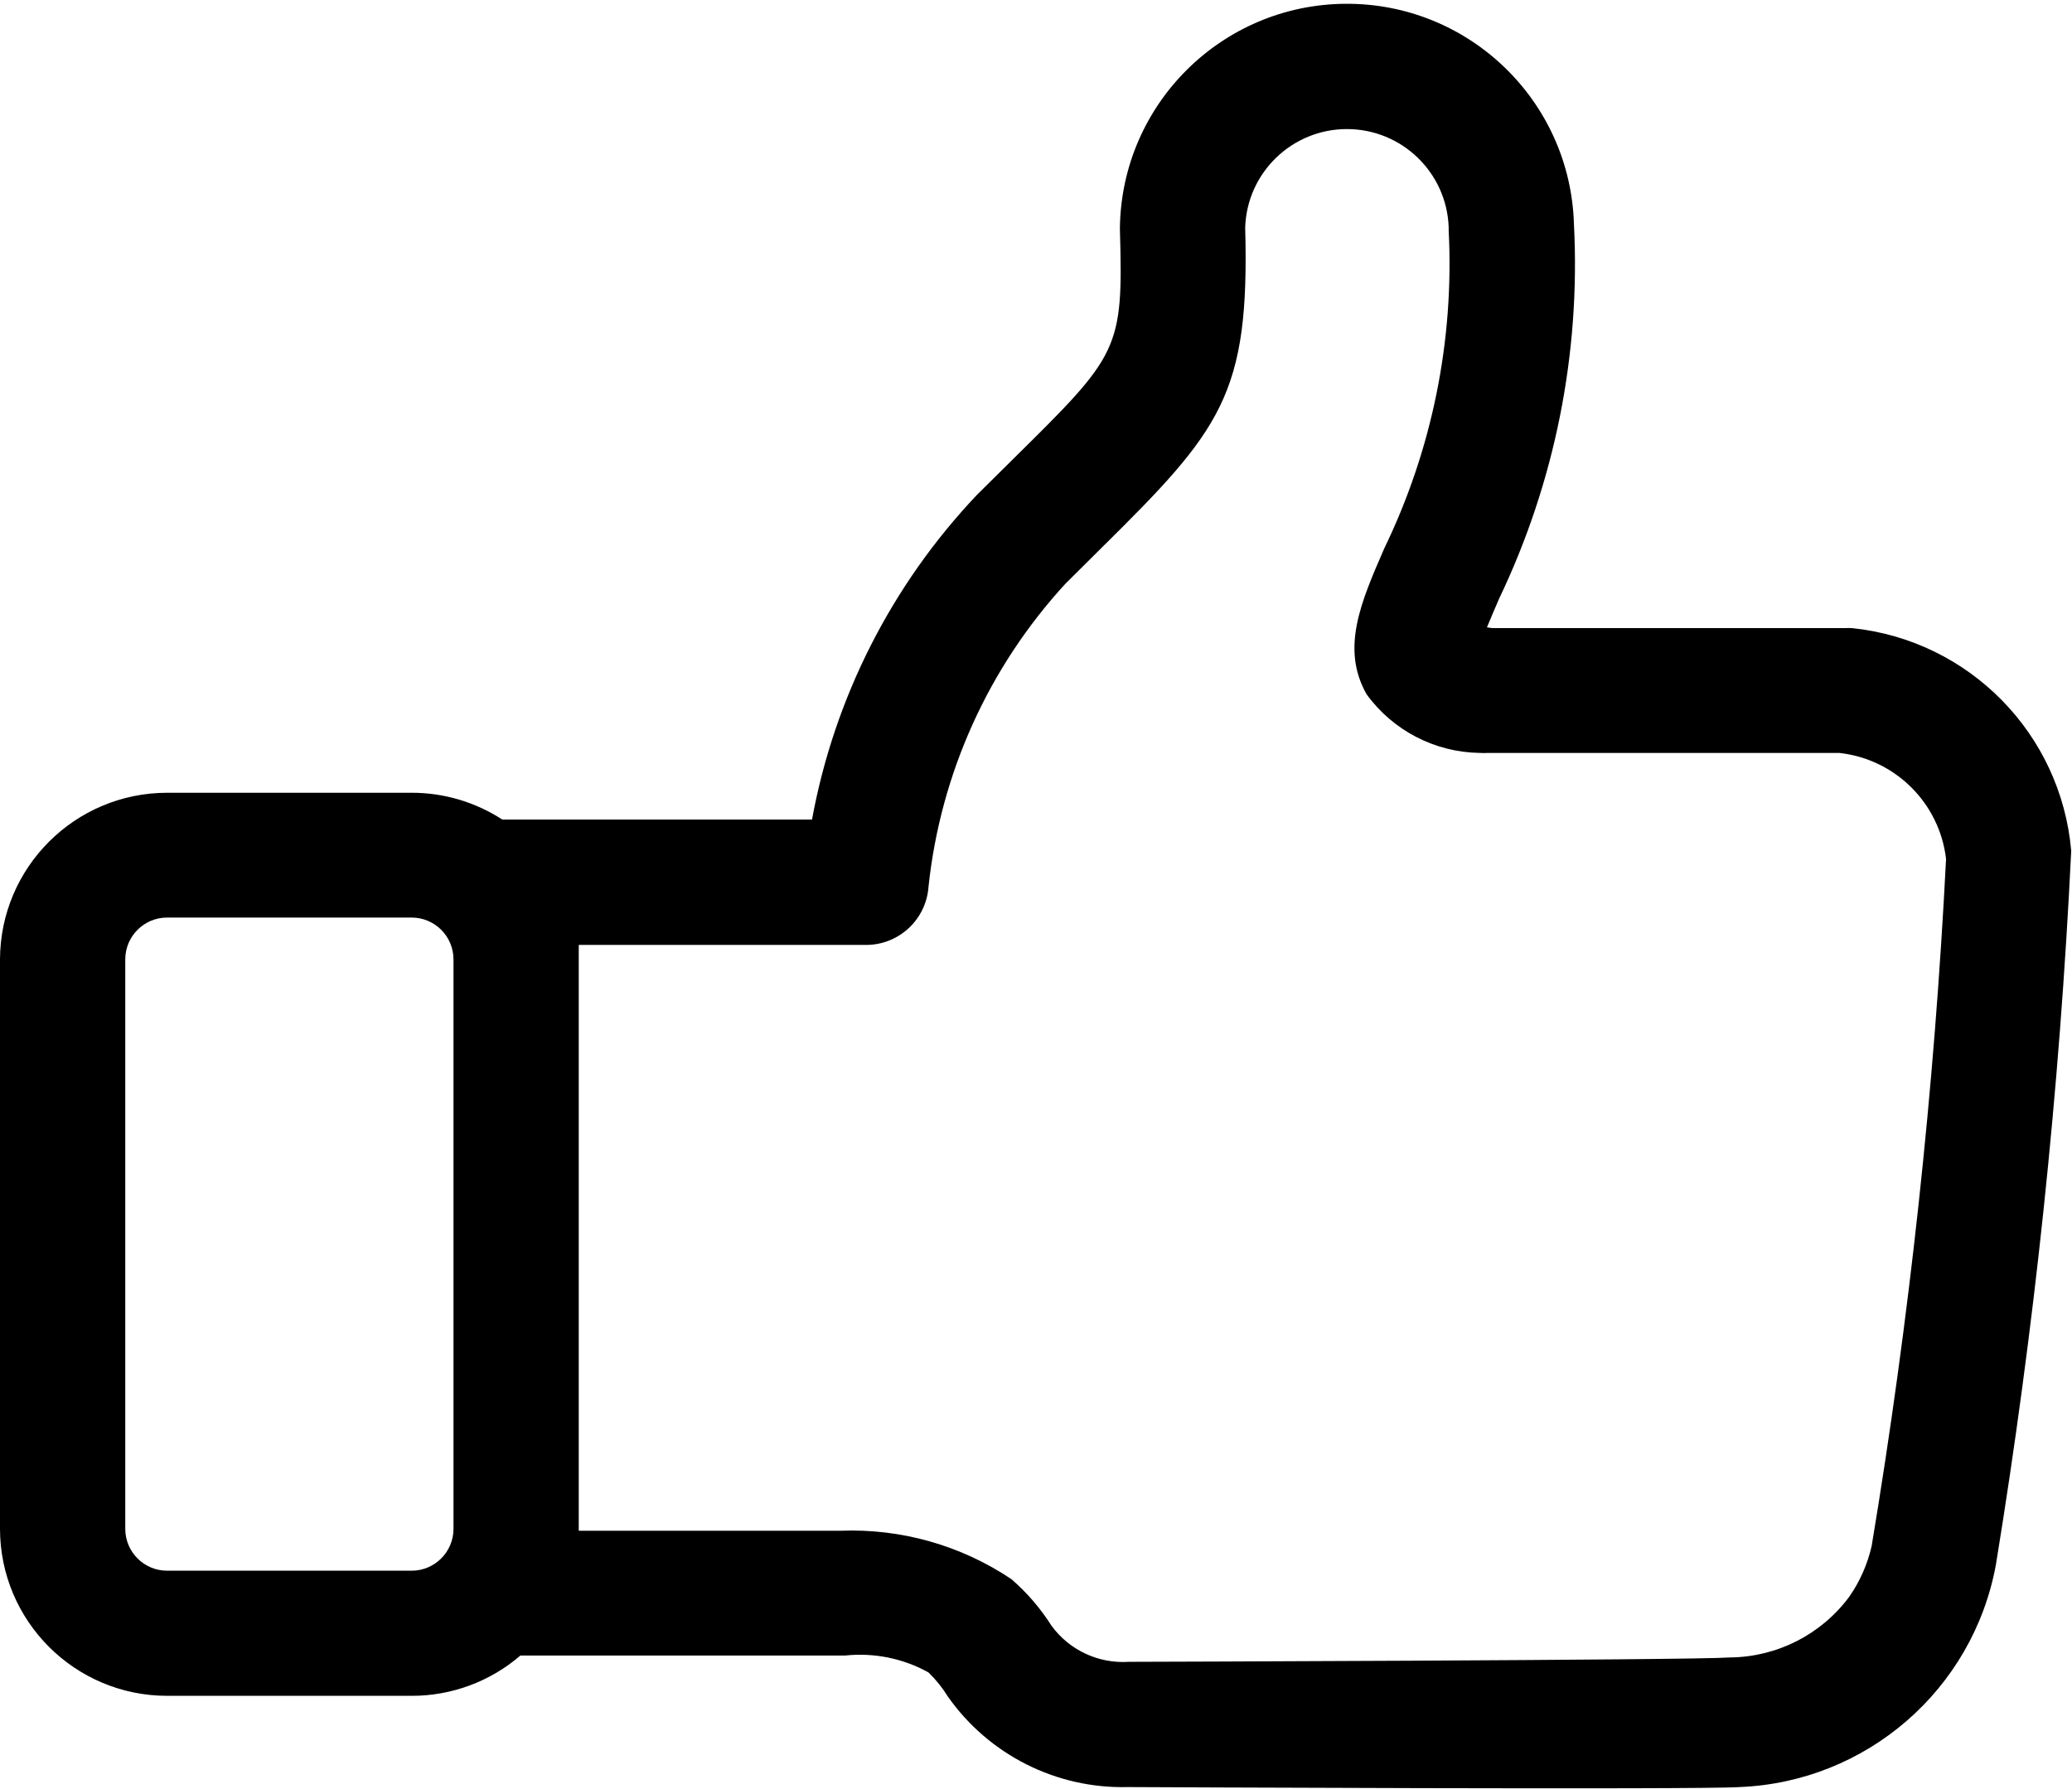
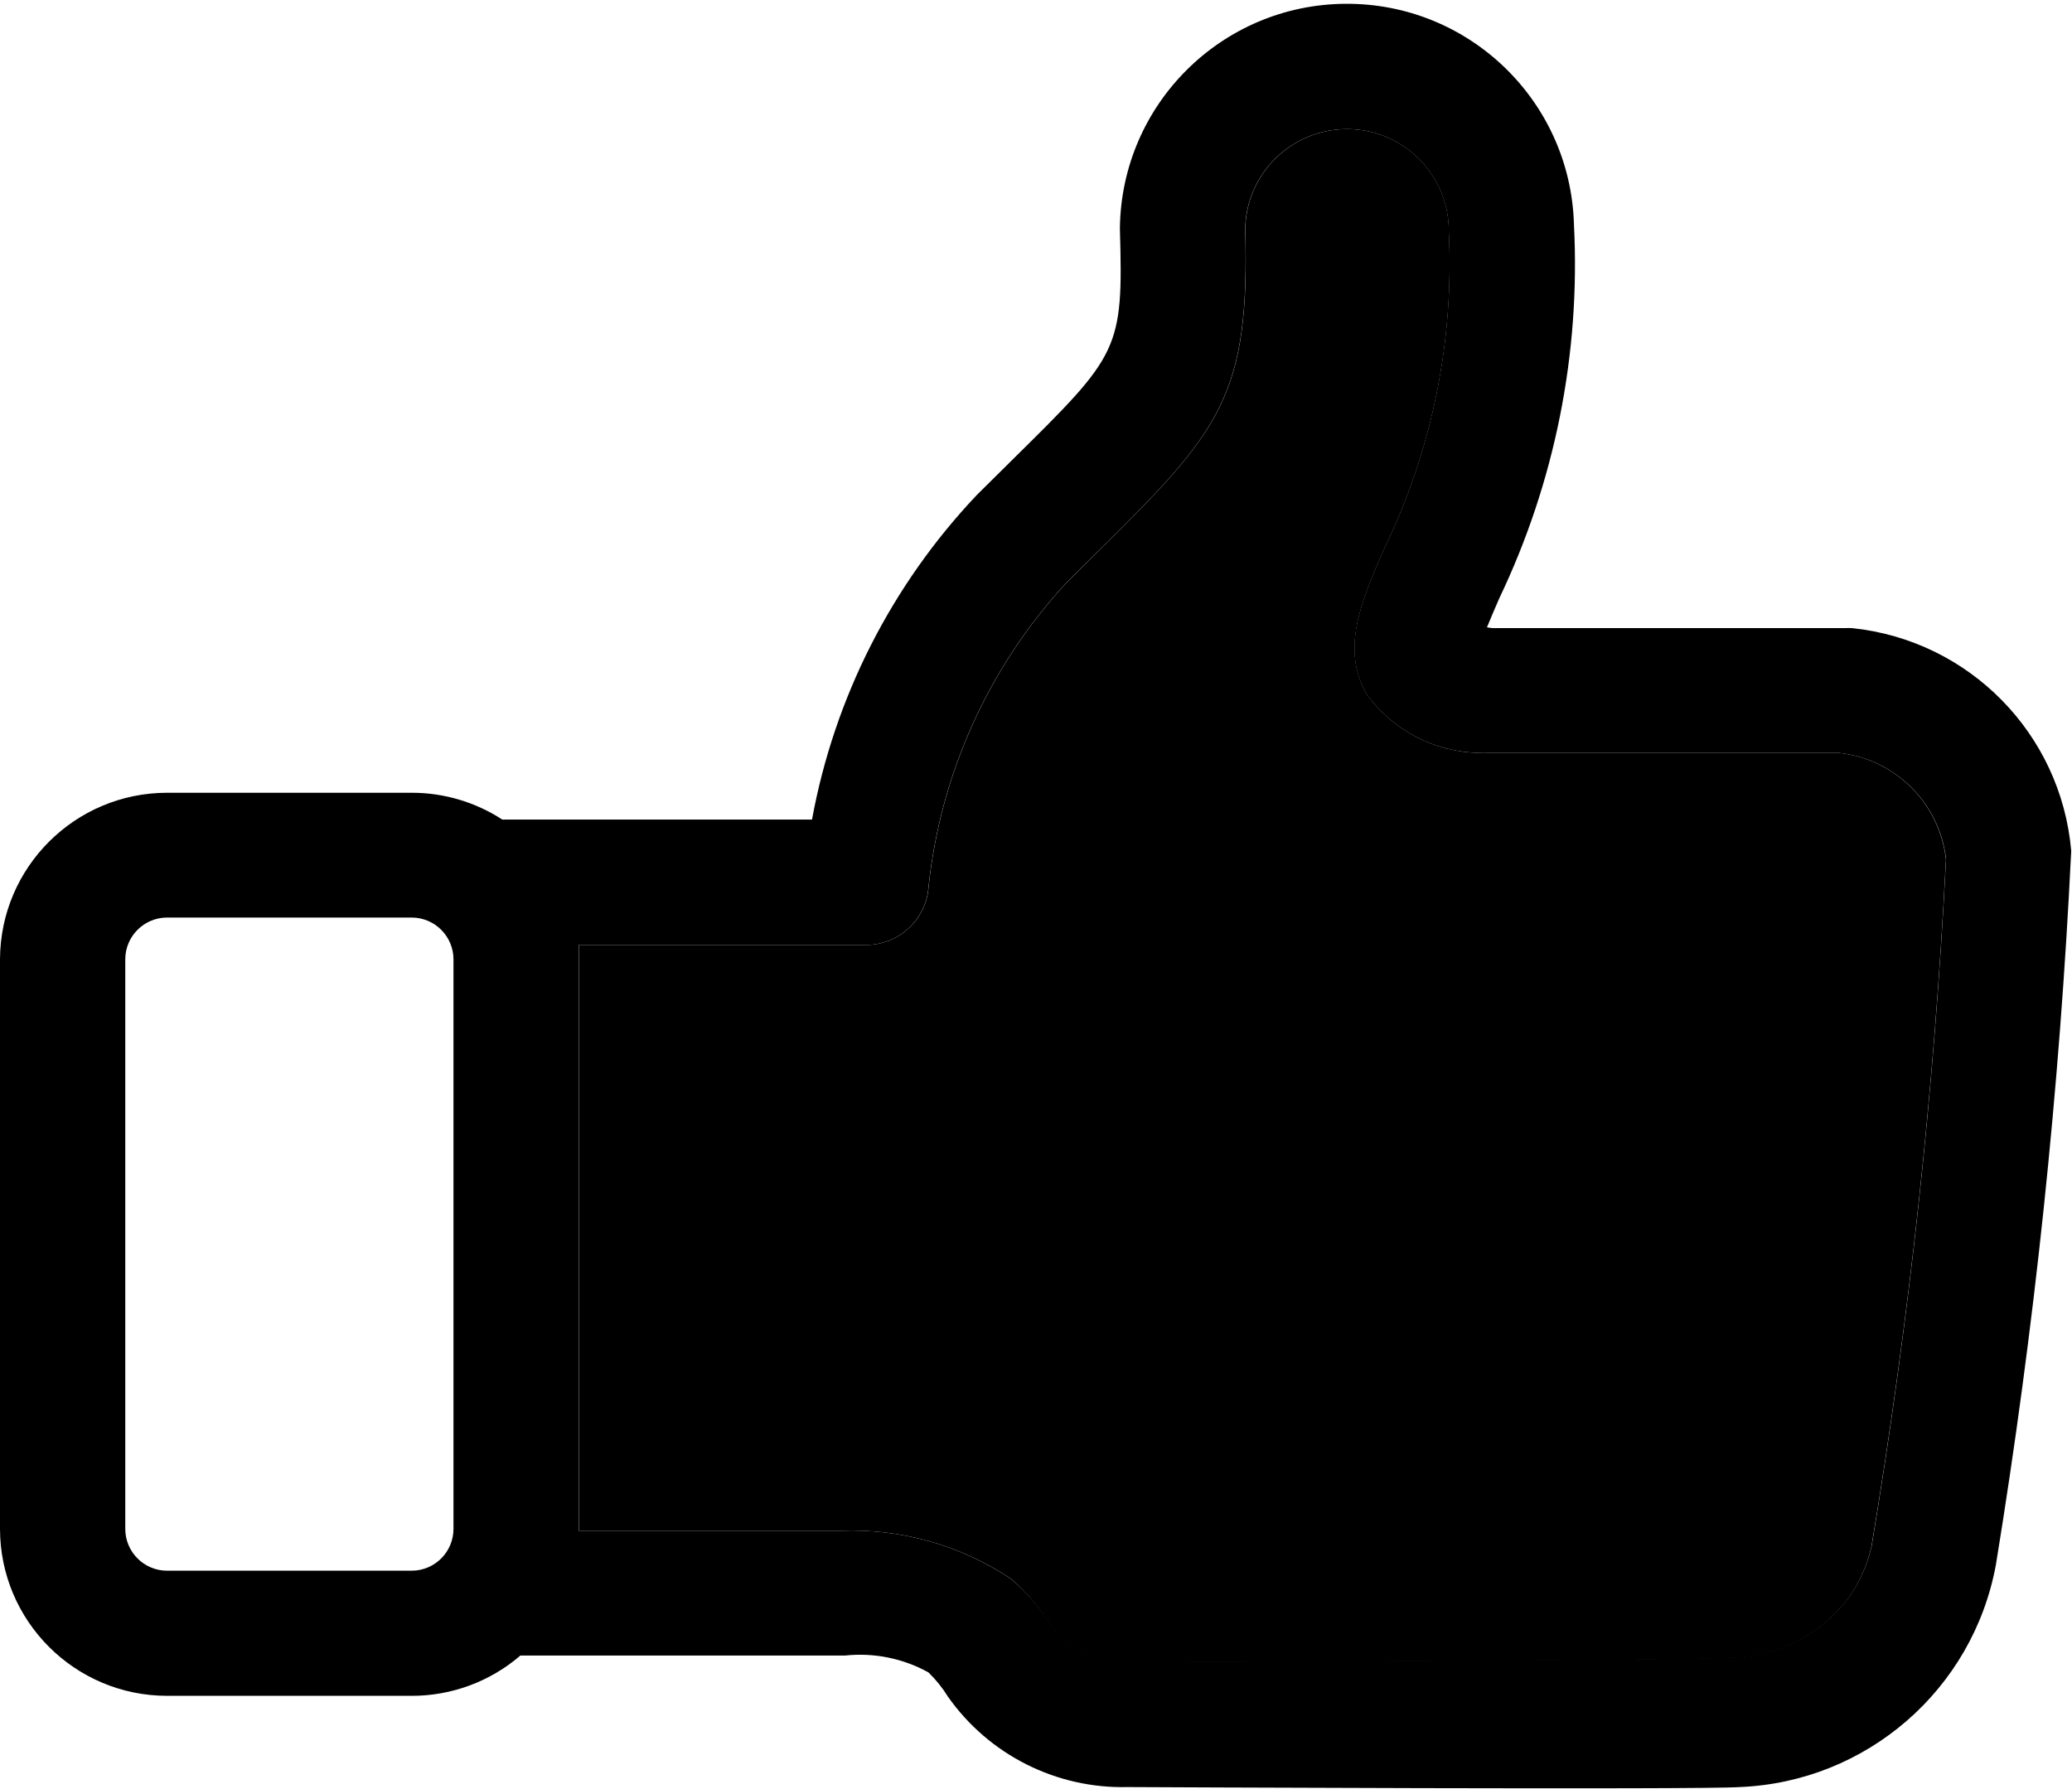
<svg xmlns="http://www.w3.org/2000/svg" width="18.459" height="15.936" viewBox="0 0 18.459 15.936">
  <g transform="translate(0 -27.129)">
    <g transform="translate(0 27.129)">
-       <path d="M110.735,208.066h0C110.733,208.077,110.734,208.075,110.735,208.066Z" transform="translate(-105.582 -199.651)" fill="none" />
-       <path d="M122.091,56.721h-3.13a.553.553,0,0,1-.073,0,1.267,1.267,0,0,1-1.007-.522c-.231-.409-.051-.822.157-1.3a5.819,5.819,0,0,0,.574-2.832s0-.009,0-.014,0-.009,0-.014a.907.907,0,0,0-1.813,0c.041,1.492-.213,1.8-1.284,2.859l-.317.315a4.728,4.728,0,0,0-1.22,2.7.558.558,0,0,1-.557.519h-2.559s0,5.216,0,5.22h2.33a2.558,2.558,0,0,1,1.524.431,1.876,1.876,0,0,1,.355.421.789.789,0,0,0,.688.321s5.016-.014,5.358-.039a1.339,1.339,0,0,0,1.06-.54,1.3,1.3,0,0,0,.2-.452,54,54,0,0,0,.664-6.123A1.076,1.076,0,0,0,122.091,56.721Z" transform="translate(-105.705 -50.012)" fill="none" />
+       <path d="M110.735,208.066h0C110.733,208.077,110.734,208.075,110.735,208.066Z" transform="translate(-105.582 -199.651)" />
+       <path d="M122.091,56.721h-3.13a.553.553,0,0,1-.073,0,1.267,1.267,0,0,1-1.007-.522c-.231-.409-.051-.822.157-1.3a5.819,5.819,0,0,0,.574-2.832s0-.009,0-.014,0-.009,0-.014a.907.907,0,0,0-1.813,0c.041,1.492-.213,1.8-1.284,2.859l-.317.315a4.728,4.728,0,0,0-1.22,2.7.558.558,0,0,1-.557.519h-2.559s0,5.216,0,5.22h2.33a2.558,2.558,0,0,1,1.524.431,1.876,1.876,0,0,1,.355.421.789.789,0,0,0,.688.321s5.016-.014,5.358-.039a1.339,1.339,0,0,0,1.06-.54,1.3,1.3,0,0,0,.2-.452,54,54,0,0,0,.664-6.123A1.076,1.076,0,0,0,122.091,56.721Z" transform="translate(-105.705 -50.012)" />
      <path d="M18.452,34.711A2.185,2.185,0,0,0,16.5,32.726a.552.552,0,0,0-.068,0H13.294l-.047-.007c.033-.081.073-.174.109-.257a6.905,6.905,0,0,0,.666-3.333h0a2.023,2.023,0,0,0-4.045.028s0,.005,0,.008,0,.005,0,.008c.031,1.077-.006,1.113-.952,2.047l-.322.319a5.7,5.7,0,0,0-1.469,2.893H4.475a1.479,1.479,0,0,0-.807-.239H1.488A1.49,1.49,0,0,0,0,35.677v5.075a1.49,1.49,0,0,0,1.488,1.488h2.18a1.481,1.481,0,0,0,.968-.359H7.528a1.258,1.258,0,0,1,.743.15,1.118,1.118,0,0,1,.173.215,1.9,1.9,0,0,0,1.6.807h.009s5.1.025,5.444,0a2.42,2.42,0,0,0,2.284-1.981A56.557,56.557,0,0,0,18.452,34.711ZM4.04,40.753a.373.373,0,0,1-.372.372H1.488a.373.373,0,0,1-.372-.372V35.677a.373.373,0,0,1,.372-.372h2.18a.373.373,0,0,1,.372.372v5.075Zm1.11-5.209h0C5.152,35.553,5.151,35.555,5.15,35.544Zm11.524,5.362a1.3,1.3,0,0,1-.2.452,1.339,1.339,0,0,1-1.06.54c-.342.025-5.358.039-5.358.039a.789.789,0,0,1-.688-.321A1.876,1.876,0,0,0,9.01,41.2a2.558,2.558,0,0,0-1.524-.431H5.156s0-5.22,0-5.22H7.715a.558.558,0,0,0,.557-.519,4.728,4.728,0,0,1,1.22-2.7l.317-.315c1.071-1.058,1.325-1.368,1.284-2.859a.907.907,0,0,1,1.813,0s0,.009,0,.014,0,.009,0,.014a5.819,5.819,0,0,1-.574,2.832c-.208.478-.389.891-.157,1.3a1.268,1.268,0,0,0,1.007.522.562.562,0,0,0,.073,0h3.13a1.076,1.076,0,0,1,.952.945A53.991,53.991,0,0,1,16.674,40.906Z" transform="translate(0 -27.129)" />
    </g>
  </g>
</svg>
